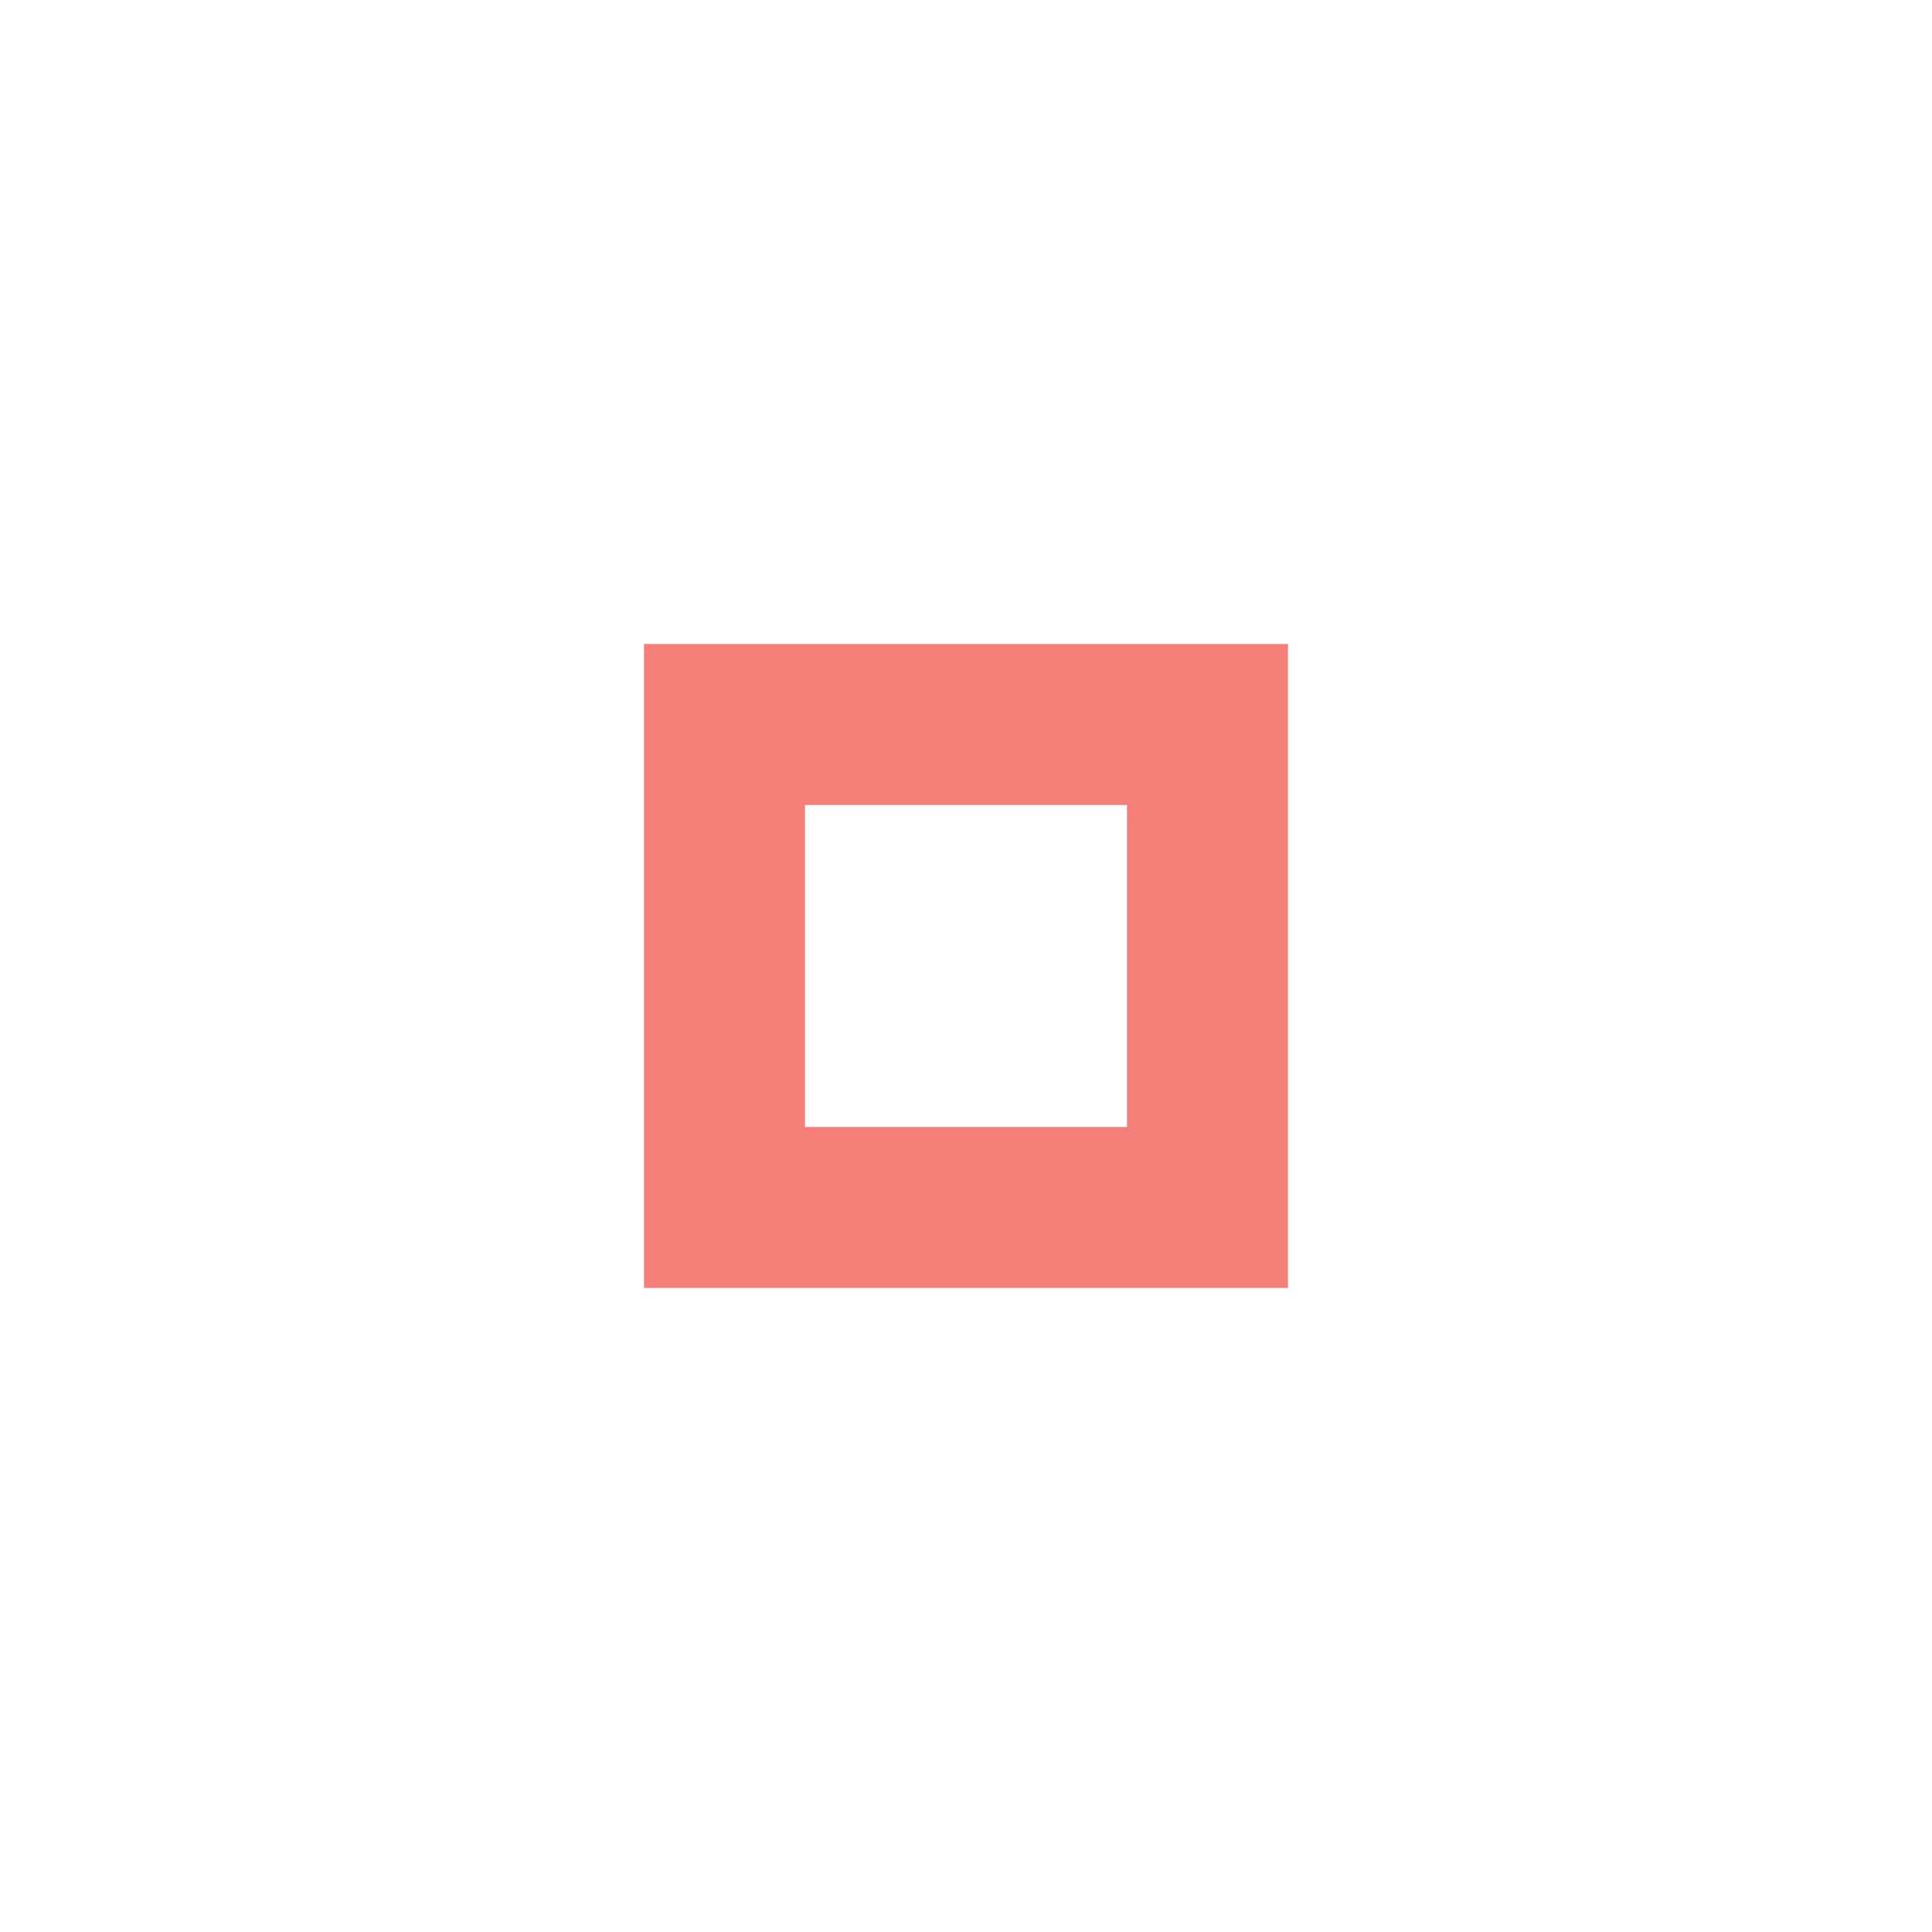
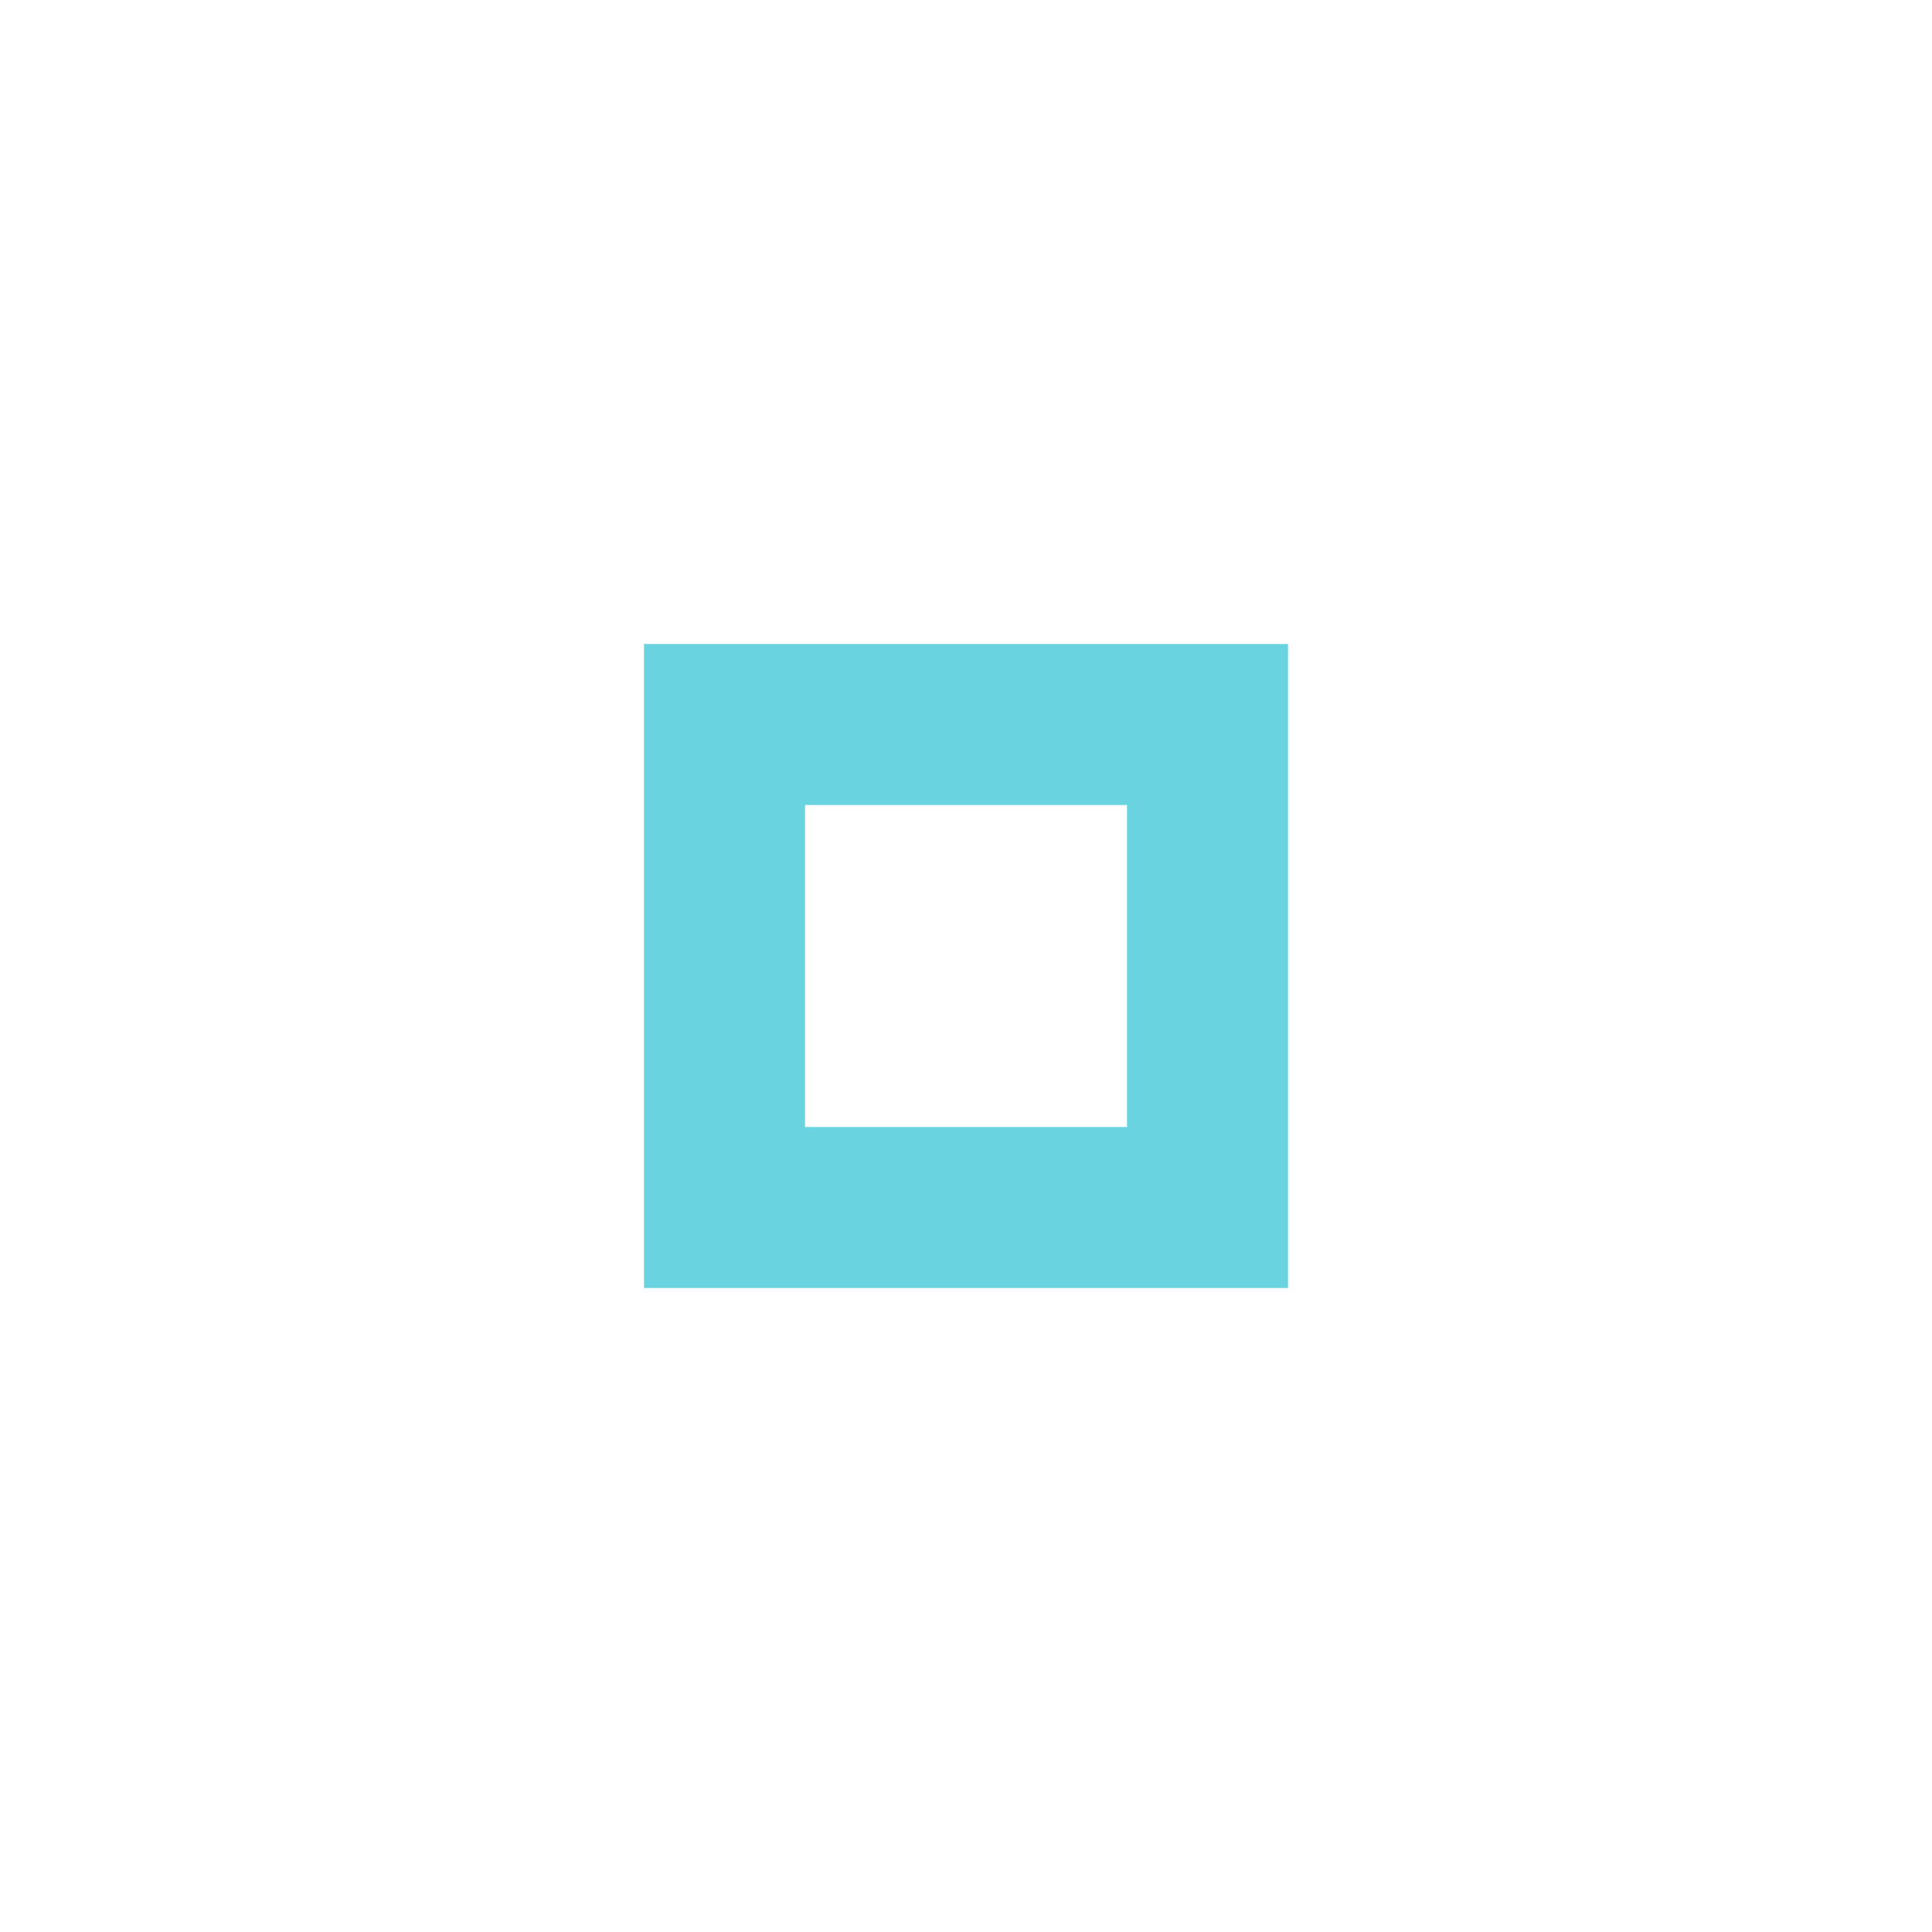
<svg xmlns="http://www.w3.org/2000/svg" version="1.1" x="0px" y="0px" width="24px" height="24px" viewBox="0 0 24 24" xml:space="preserve">
-   <path fill="#f0544c" opacity="0.75" d="M14,14h-4v-4h4V14z M16,8H8v8h8V8z" />
+   <path fill="#37c4d6" opacity="0.75" d="M14,14h-4v-4h4V14z M16,8H8v8h8V8z" />
</svg>
